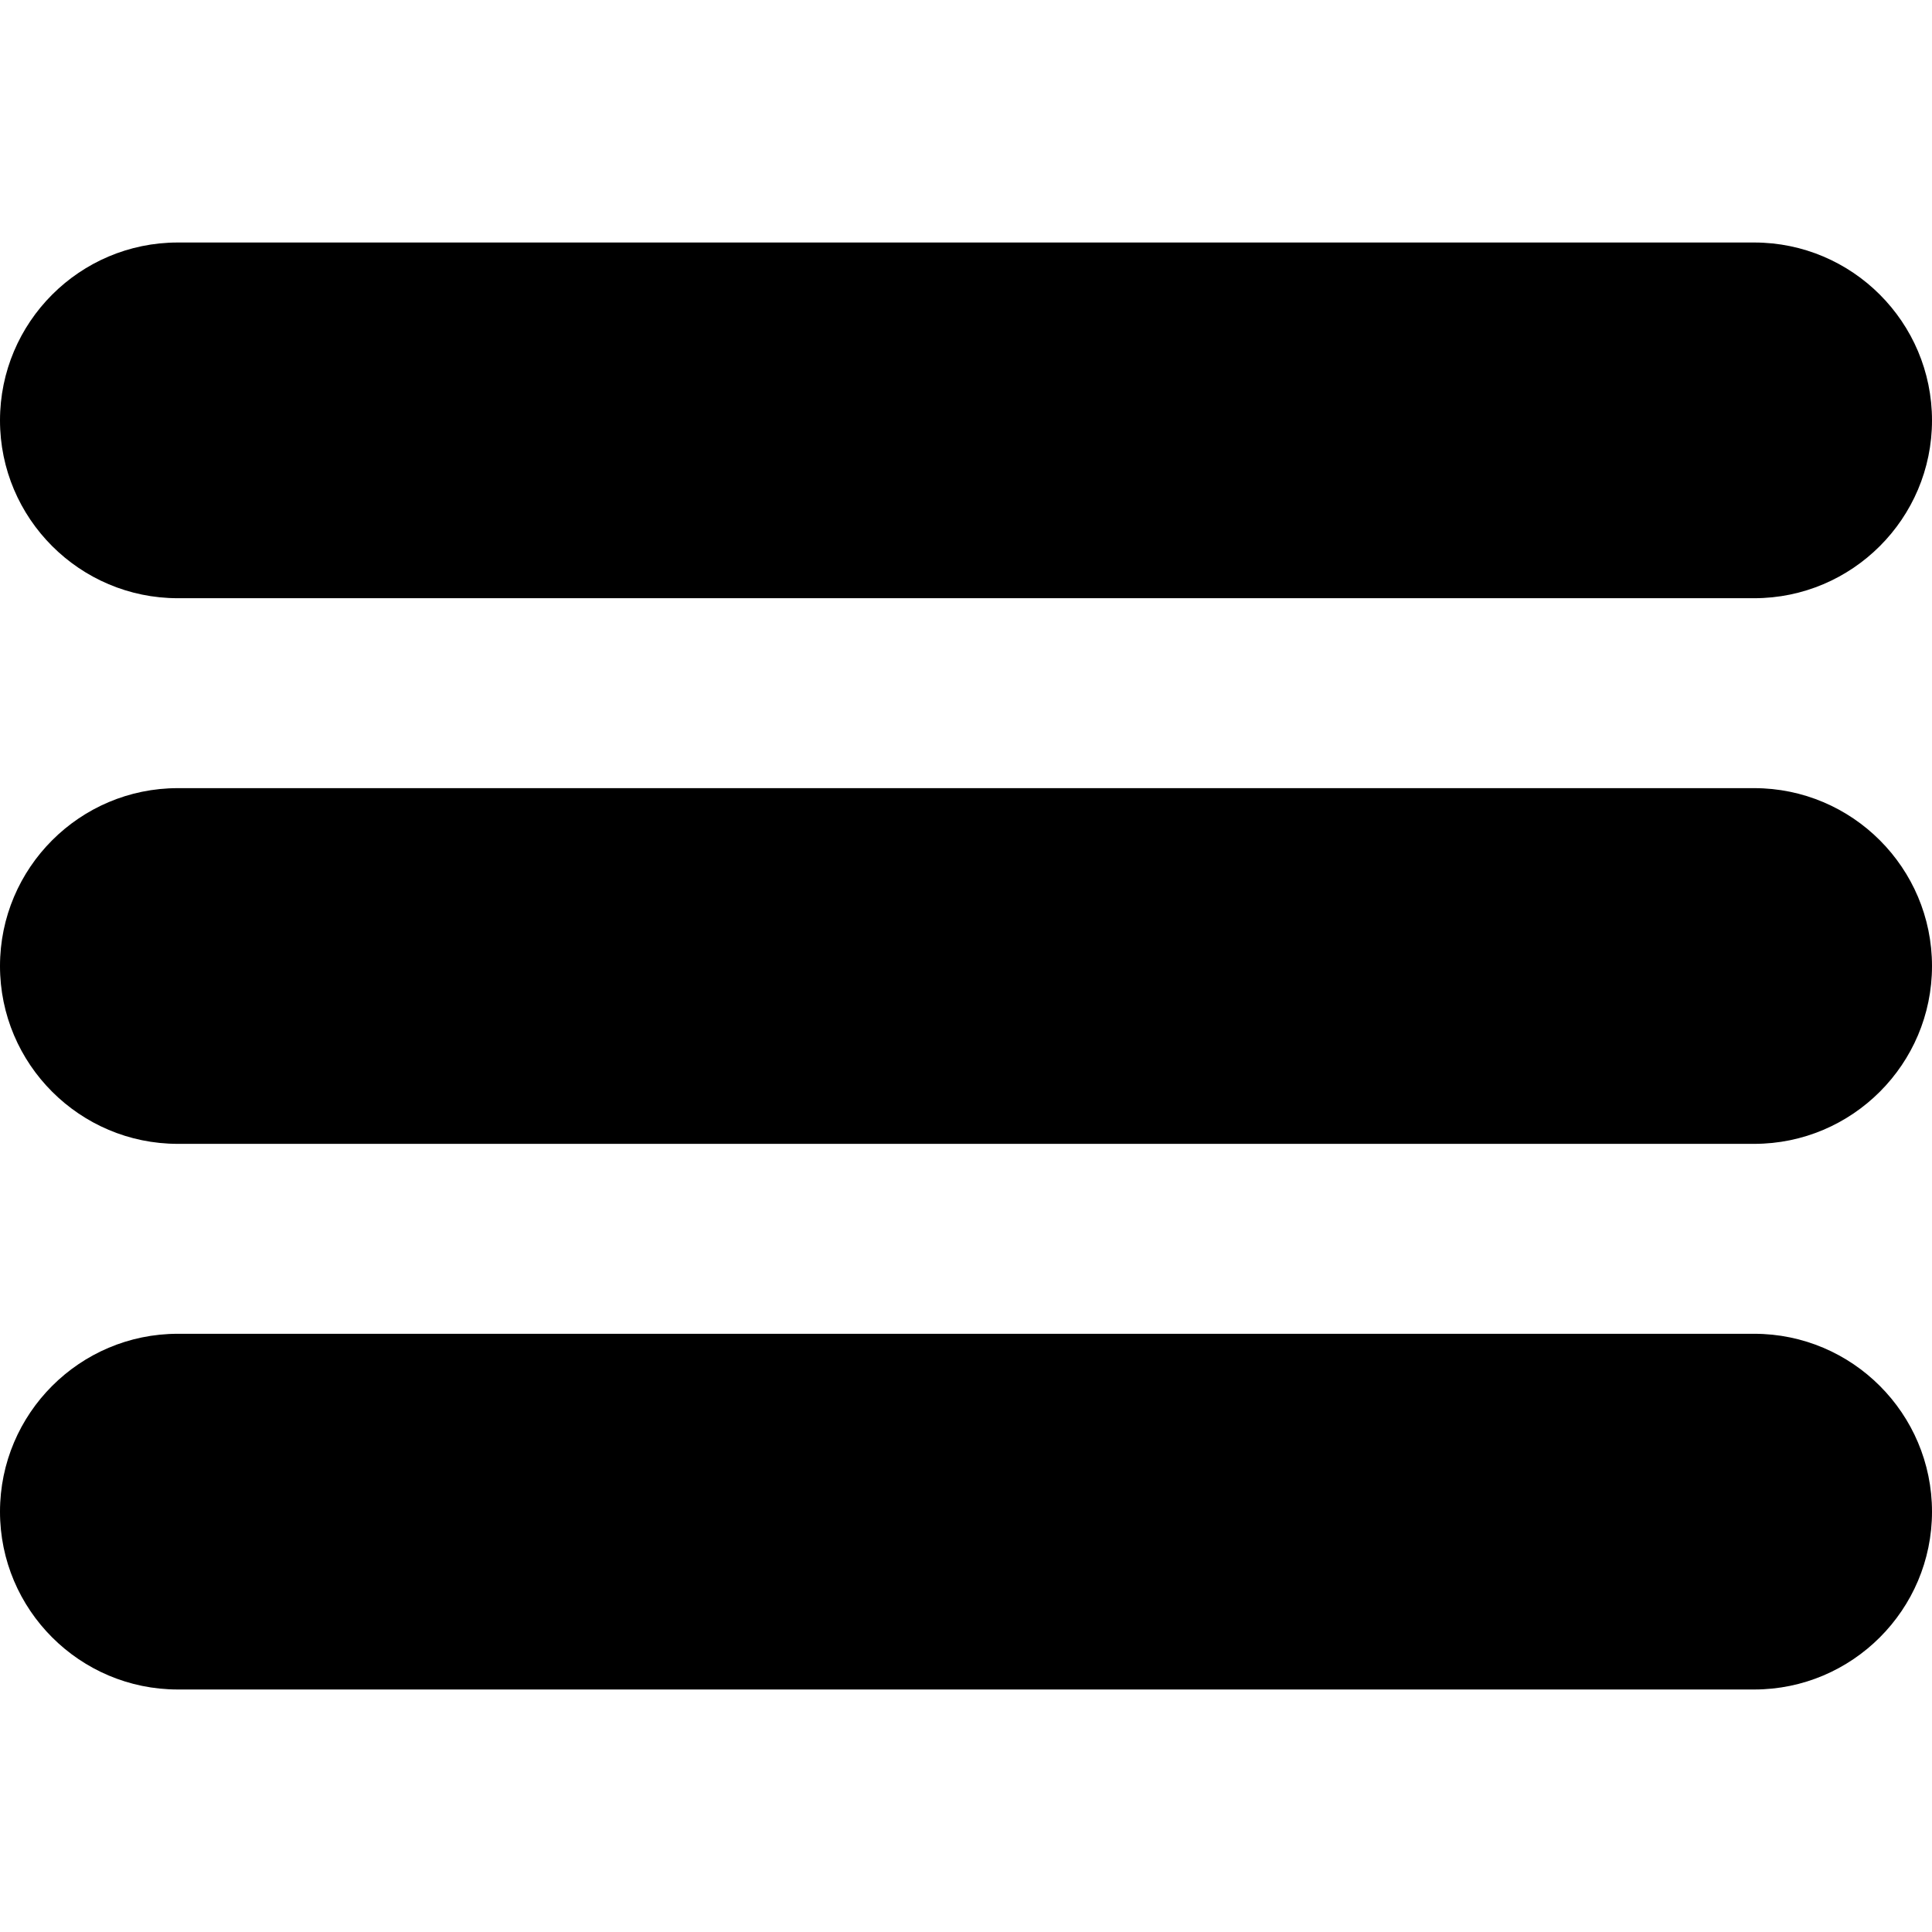
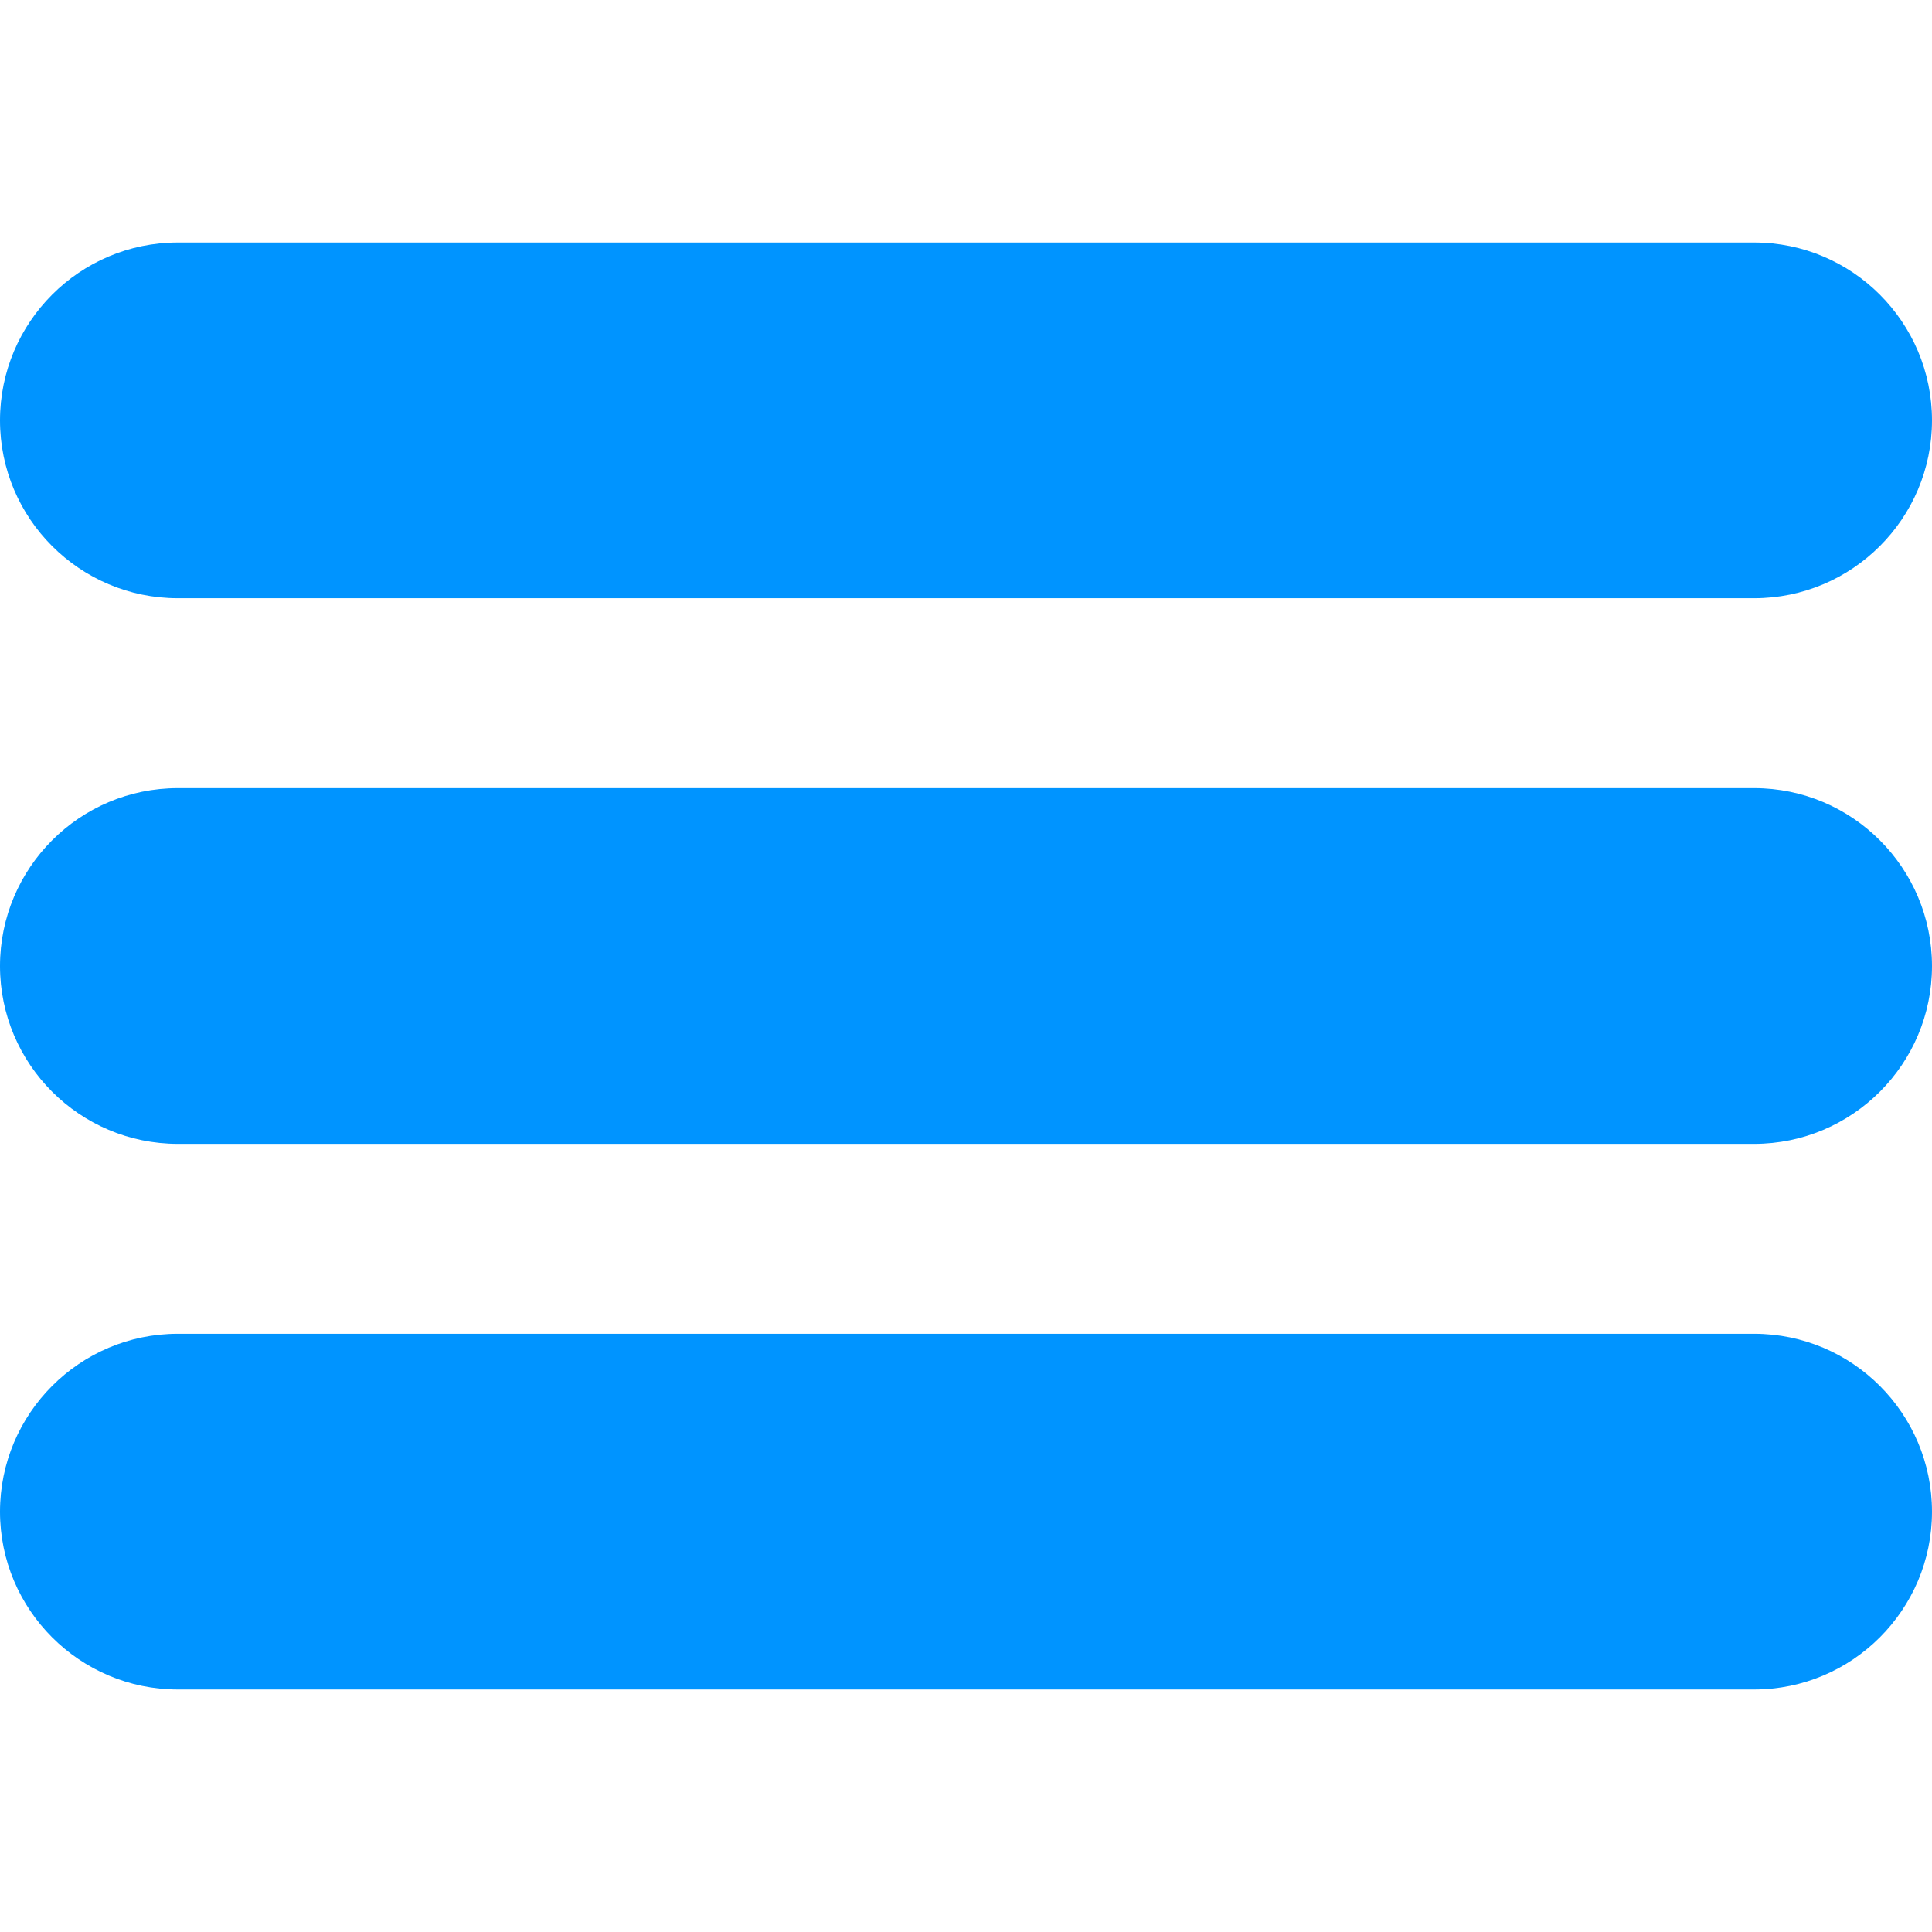
- <svg xmlns="http://www.w3.org/2000/svg" id="Layer_1" enable-background="new 0 0 512 512" height="512" viewBox="0 0 512 512" width="512">
+ <svg xmlns="http://www.w3.org/2000/svg" id="Layer_1" enable-background="new 0 0 512 512" height="512" viewBox="0 0 512 512" width="512" fill="#0094FF">
  <path d="m464.883 64.267h-417.766c-25.98 0-47.117 21.136-47.117 47.149 0 25.98 21.137 47.117 47.117 47.117h417.766c25.98 0 47.117-21.137 47.117-47.117 0-26.013-21.137-47.149-47.117-47.149z" />
  <path d="m464.883 208.867h-417.766c-25.98 0-47.117 21.136-47.117 47.149 0 25.98 21.137 47.117 47.117 47.117h417.766c25.98 0 47.117-21.137 47.117-47.117 0-26.013-21.137-47.149-47.117-47.149z" />
  <path d="m464.883 353.467h-417.766c-25.98 0-47.117 21.137-47.117 47.149 0 25.98 21.137 47.117 47.117 47.117h417.766c25.98 0 47.117-21.137 47.117-47.117 0-26.012-21.137-47.149-47.117-47.149z" />
</svg>
